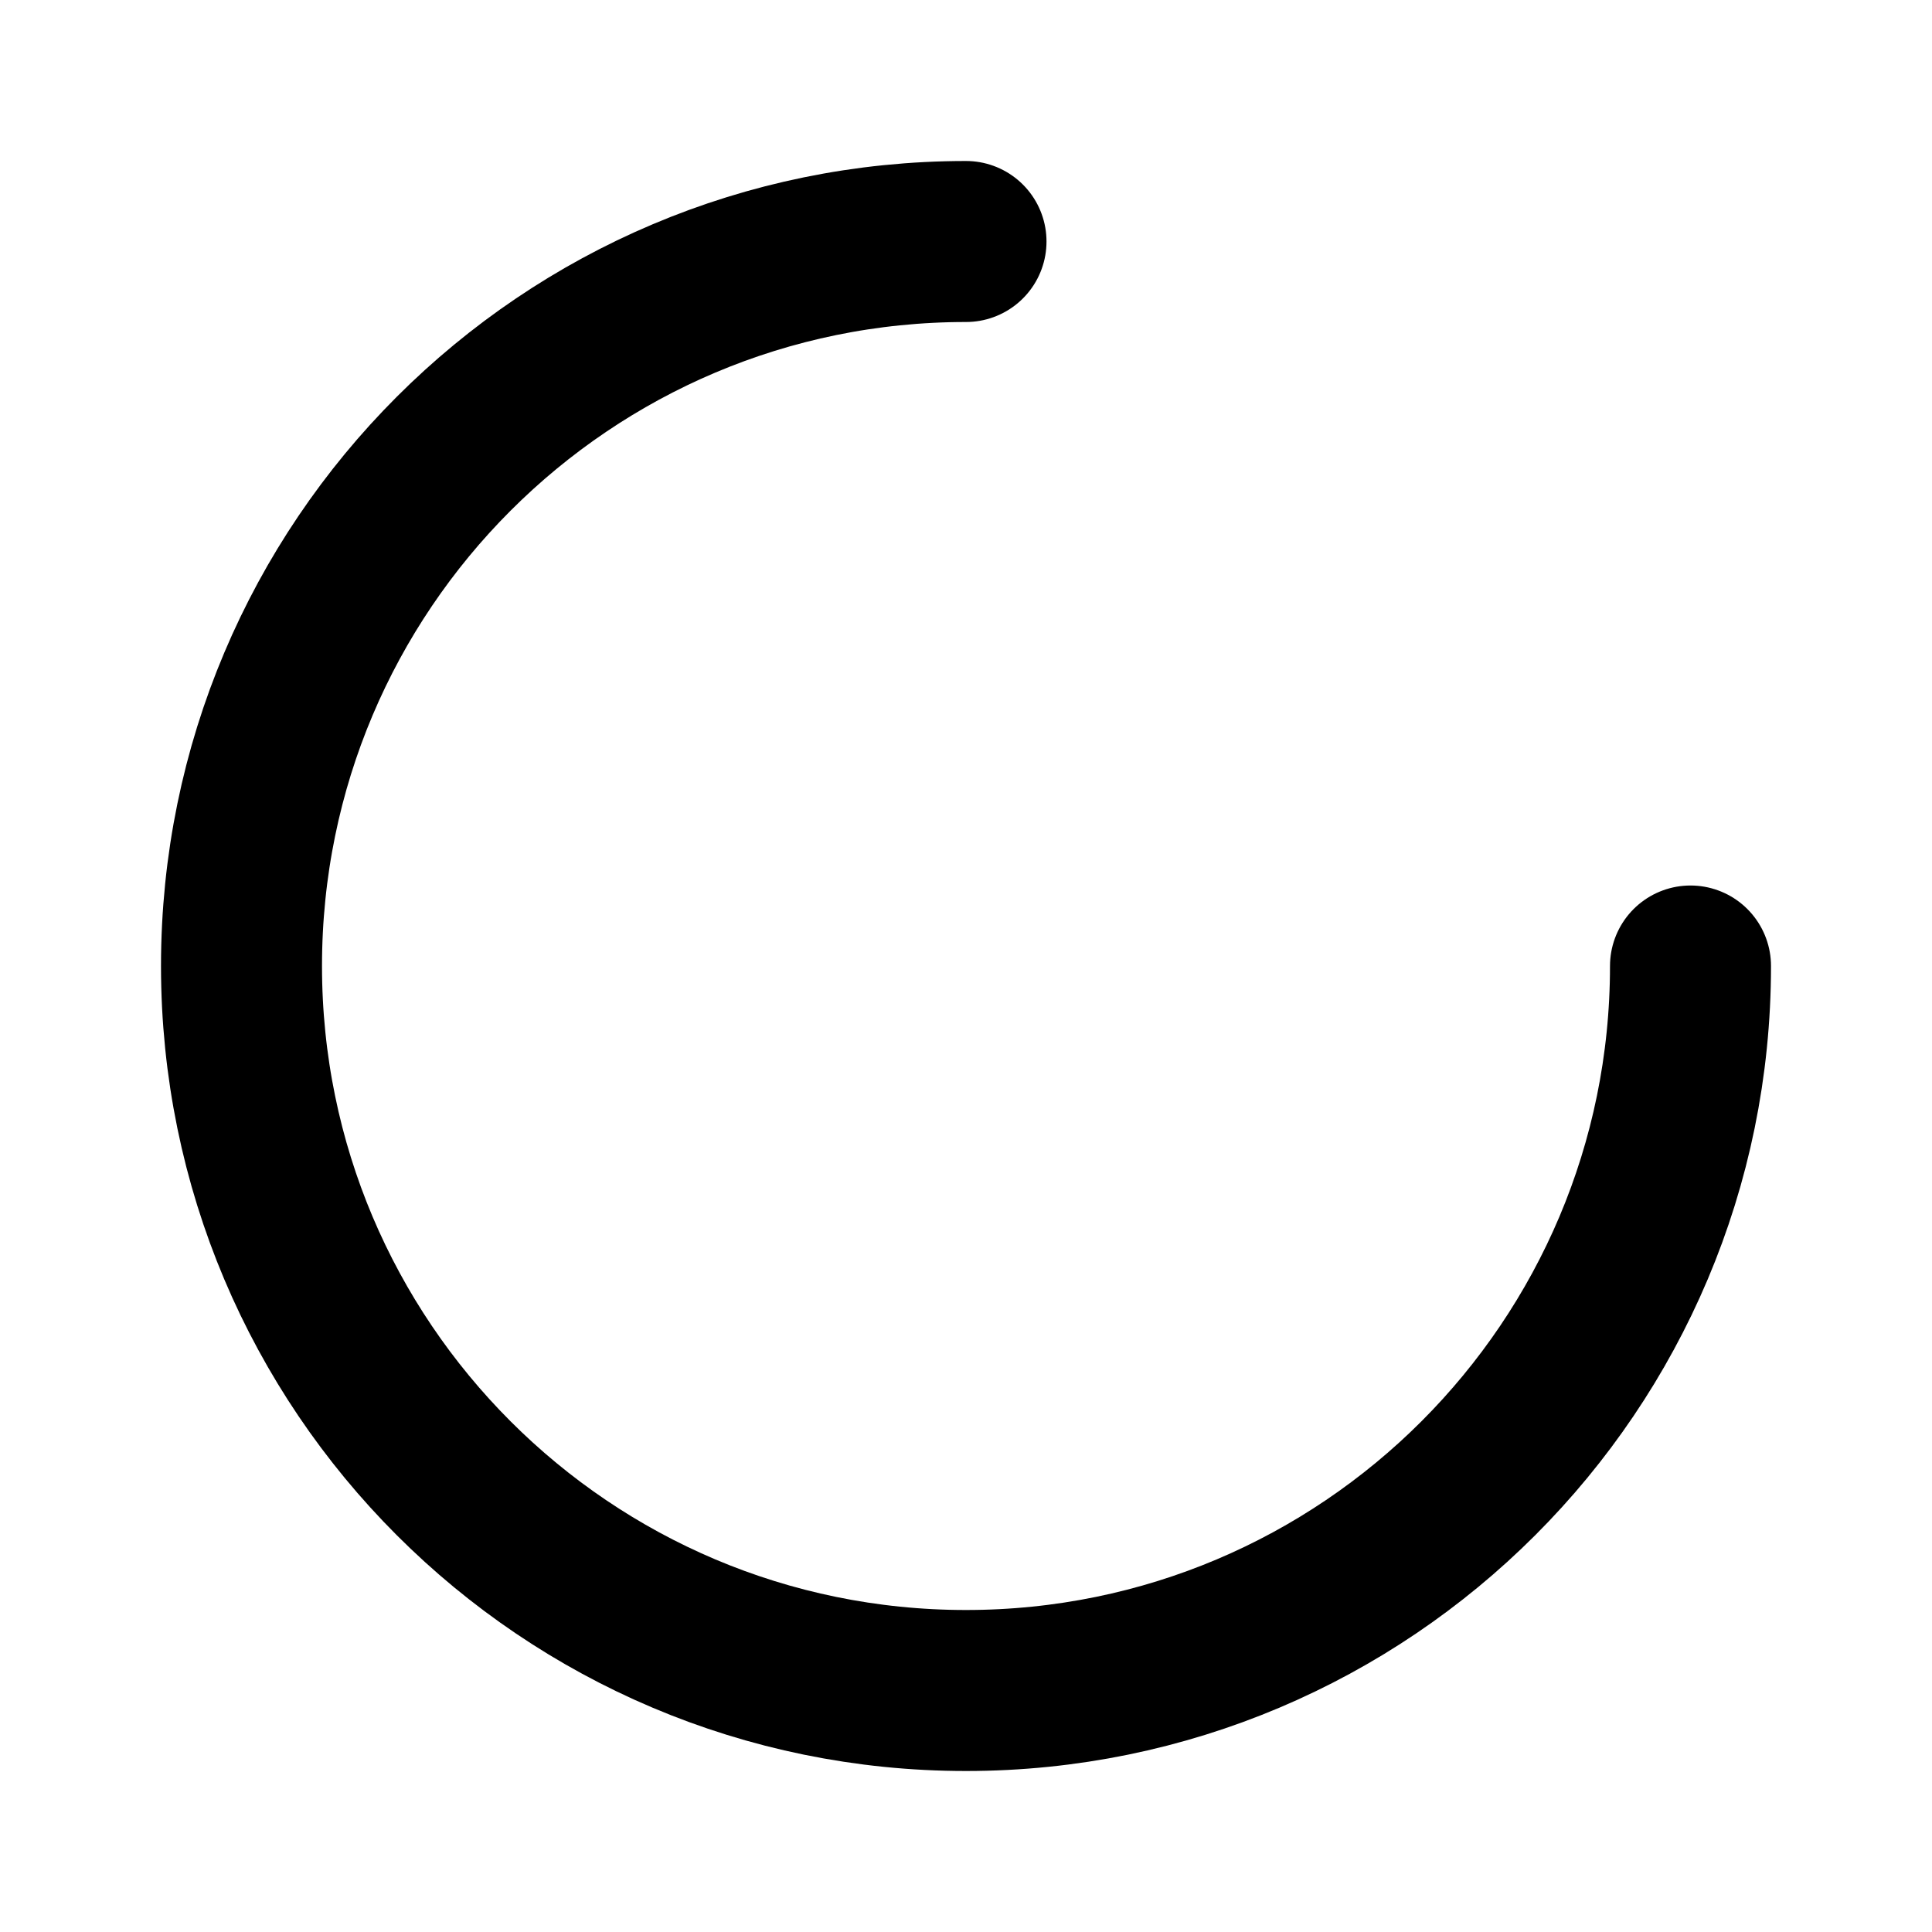
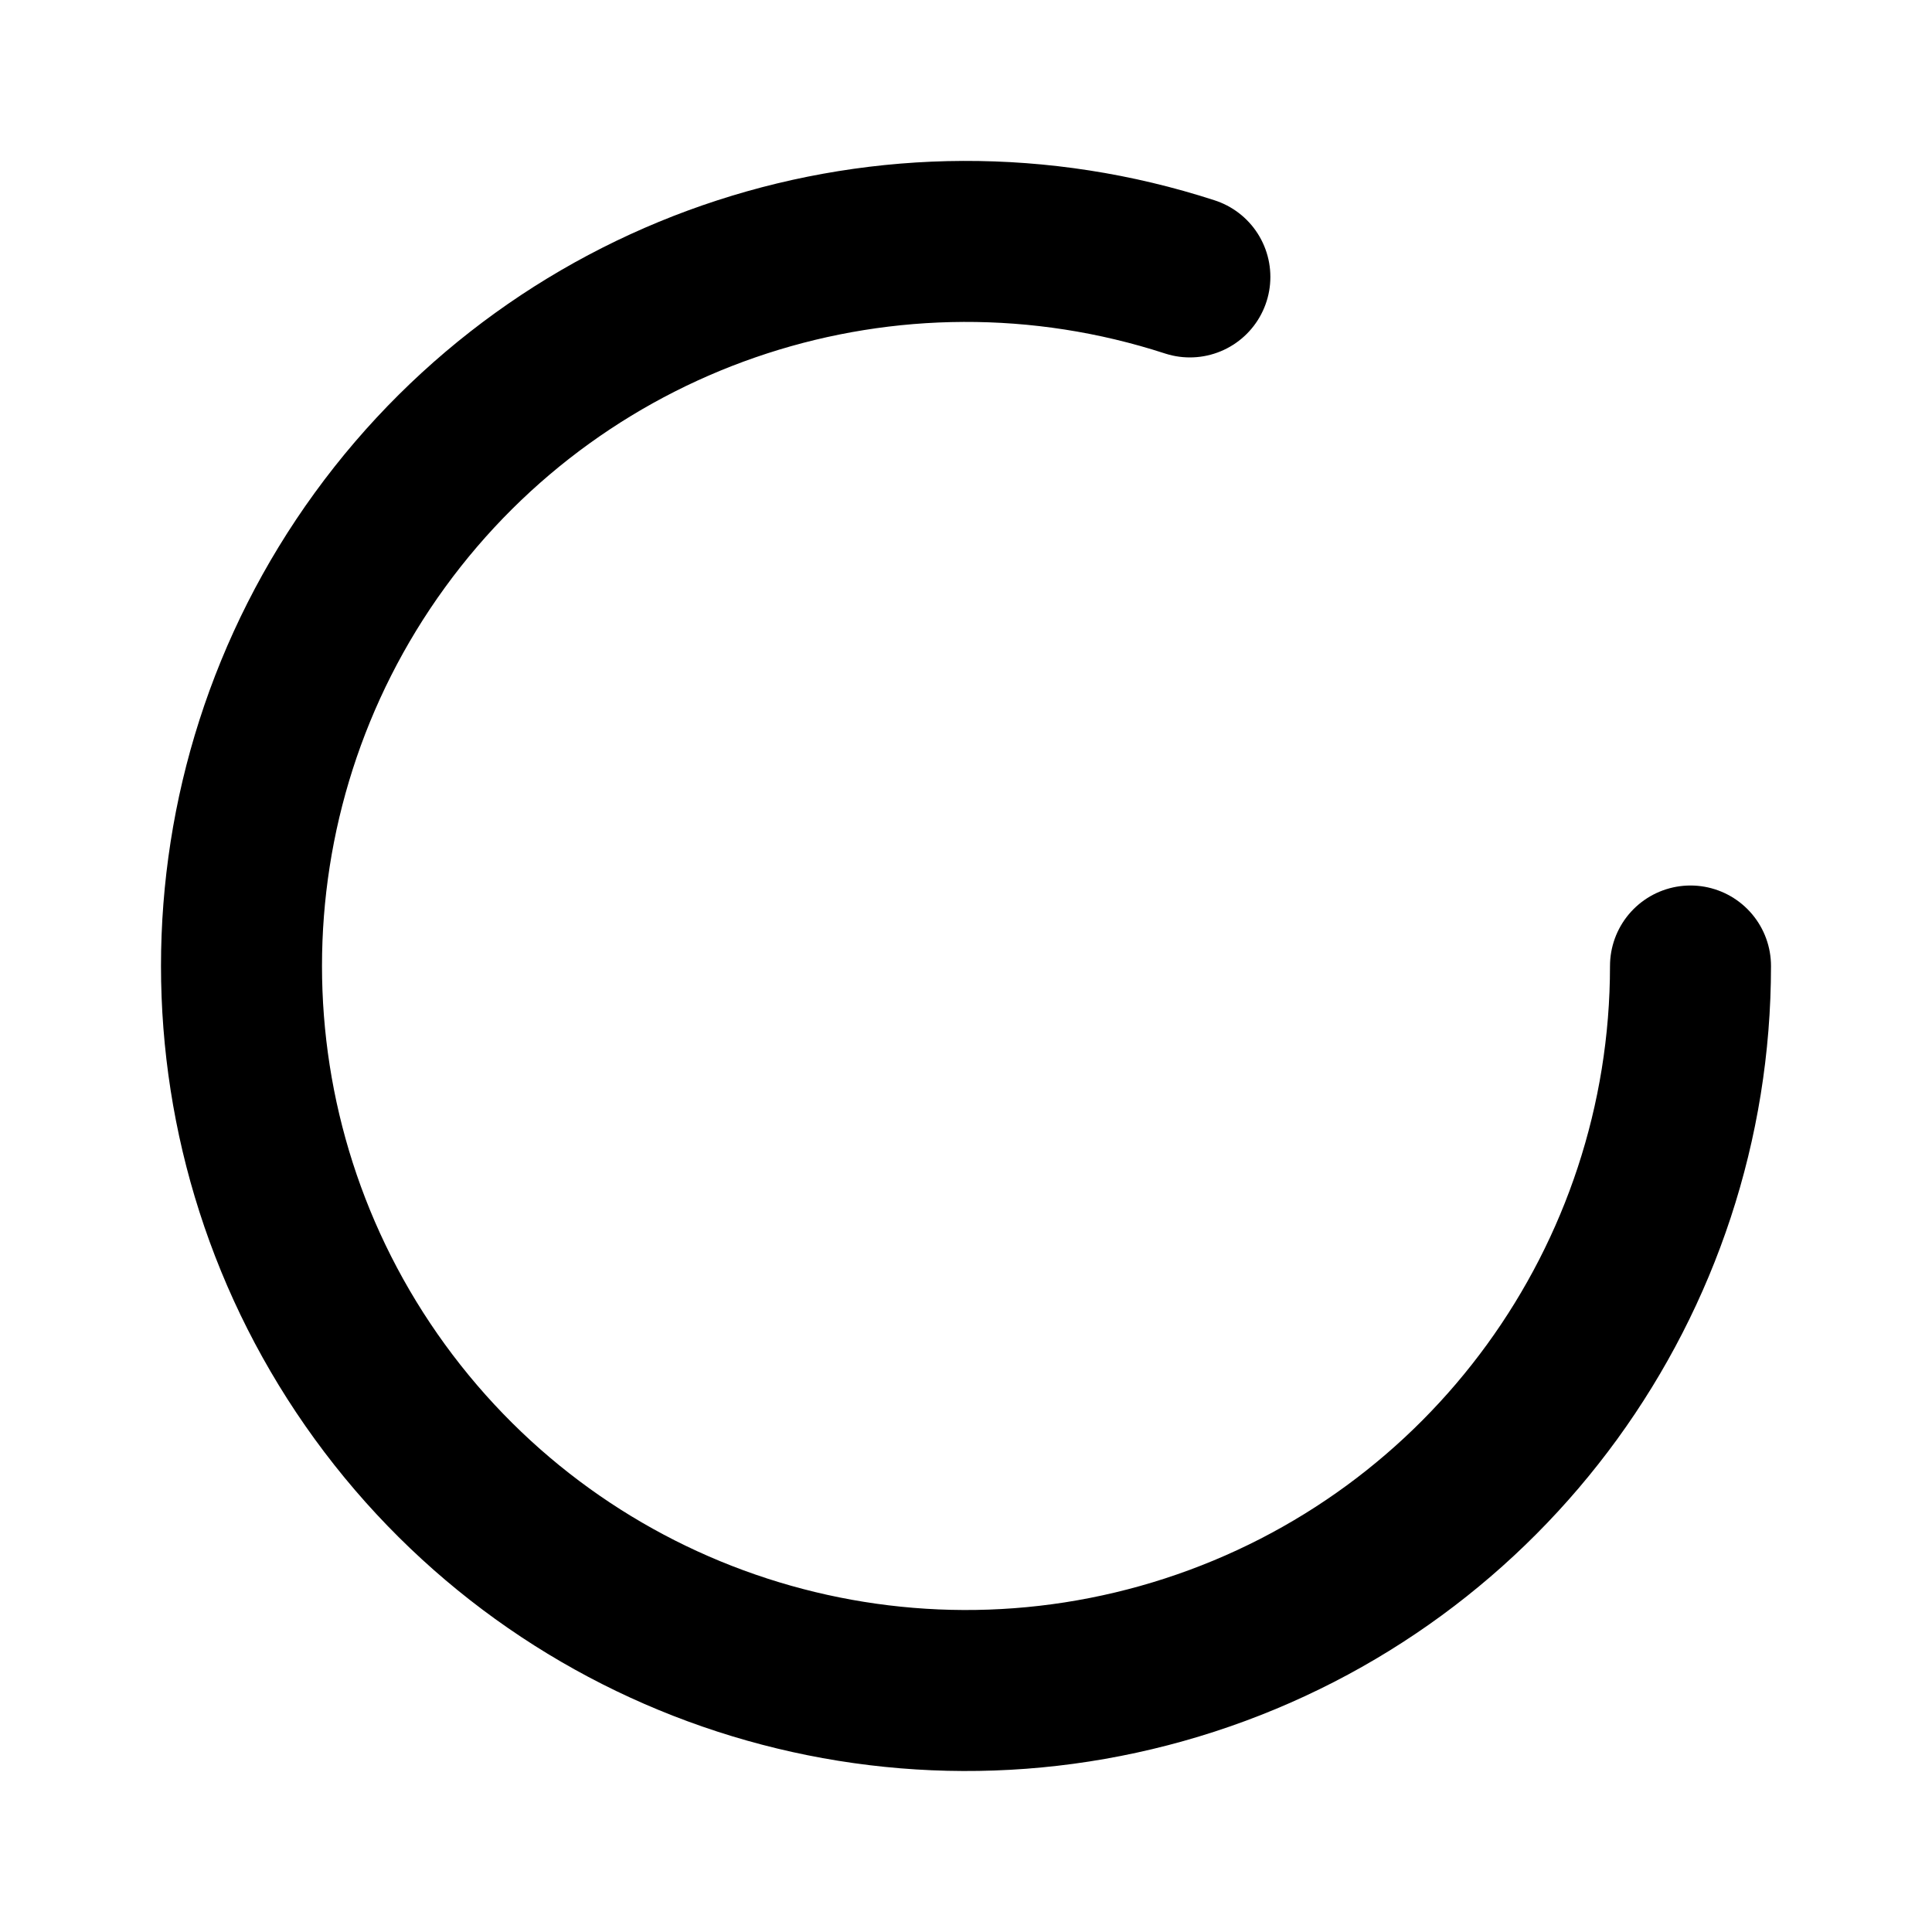
- <svg xmlns="http://www.w3.org/2000/svg" width="800px" height="800px" viewBox="0 0 24 24" fill="none">
-   <path d="M12 3a9 9 0 1 0 9 9" stroke="#000000" stroke-width="2" stroke-linecap="round" stroke-linejoin="round" />
+ <svg xmlns="http://www.w3.org/2000/svg" width="24" height="24" viewBox="0 0 24 24" fill="none" stroke="currentColor" stroke-width="2" stroke-linecap="round" stroke-linejoin="round">
+   <path d="M21 12a9 9 0 1 1-6.219-8.56" />
</svg>
